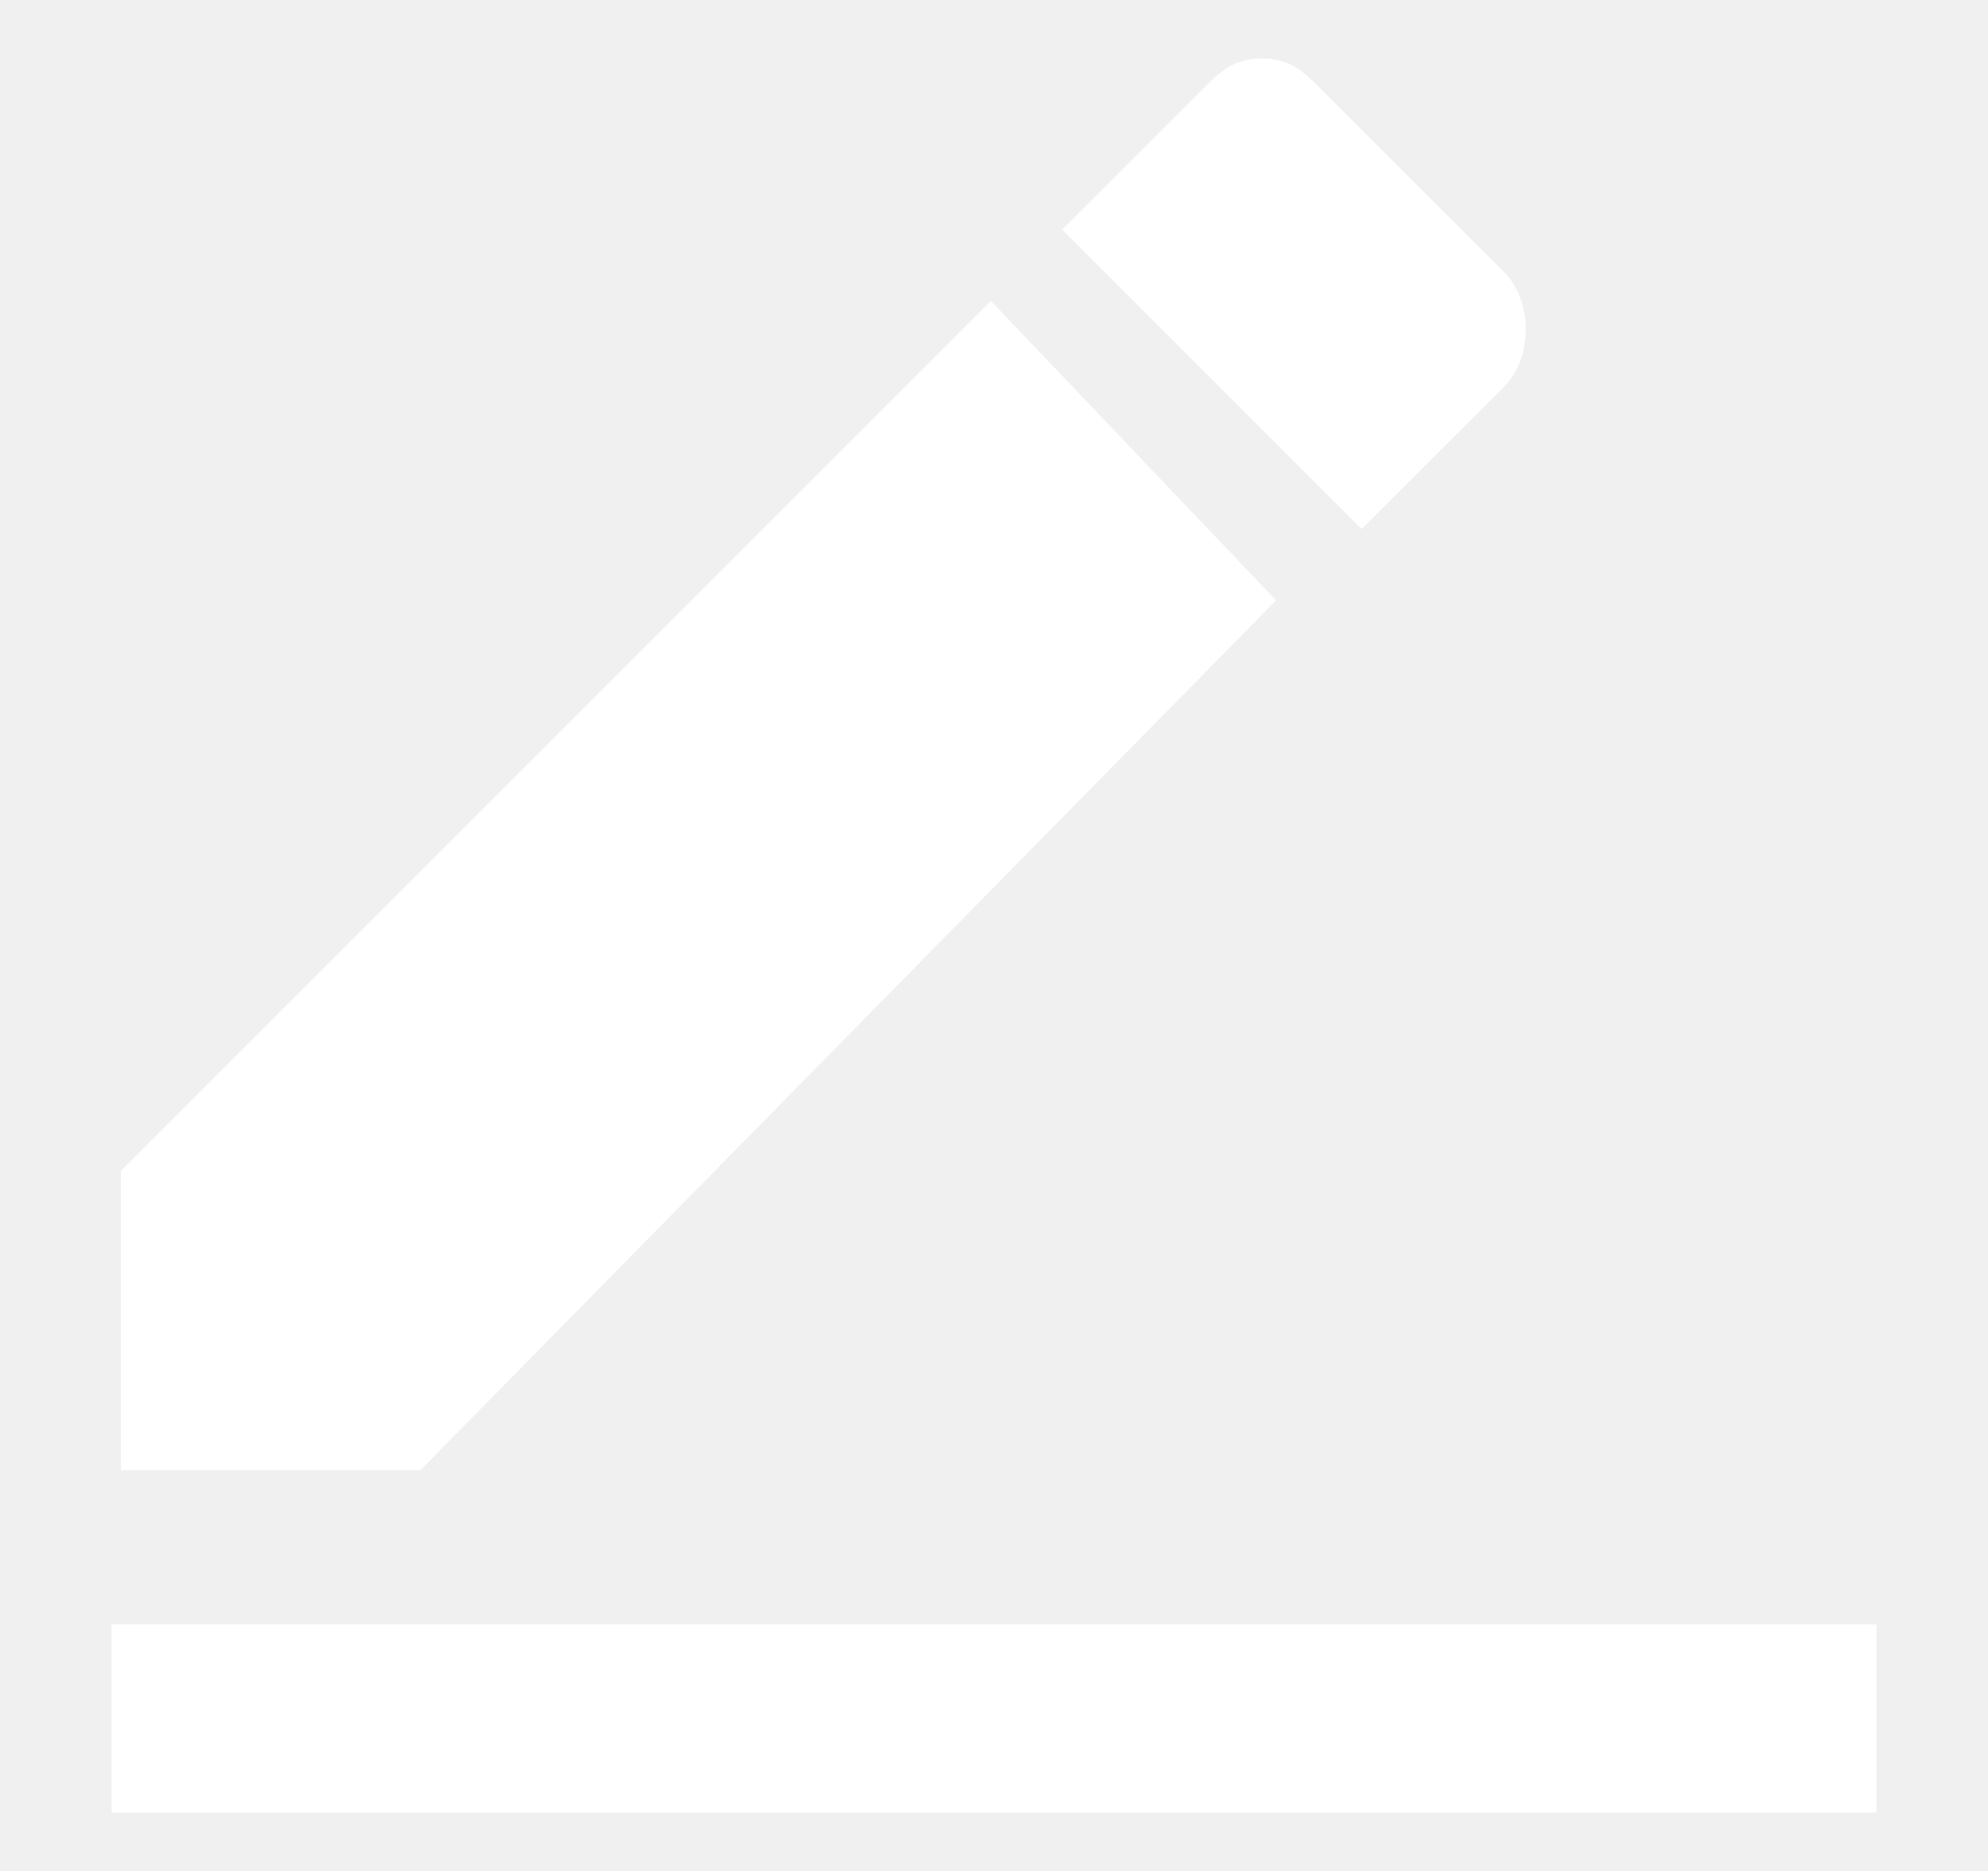
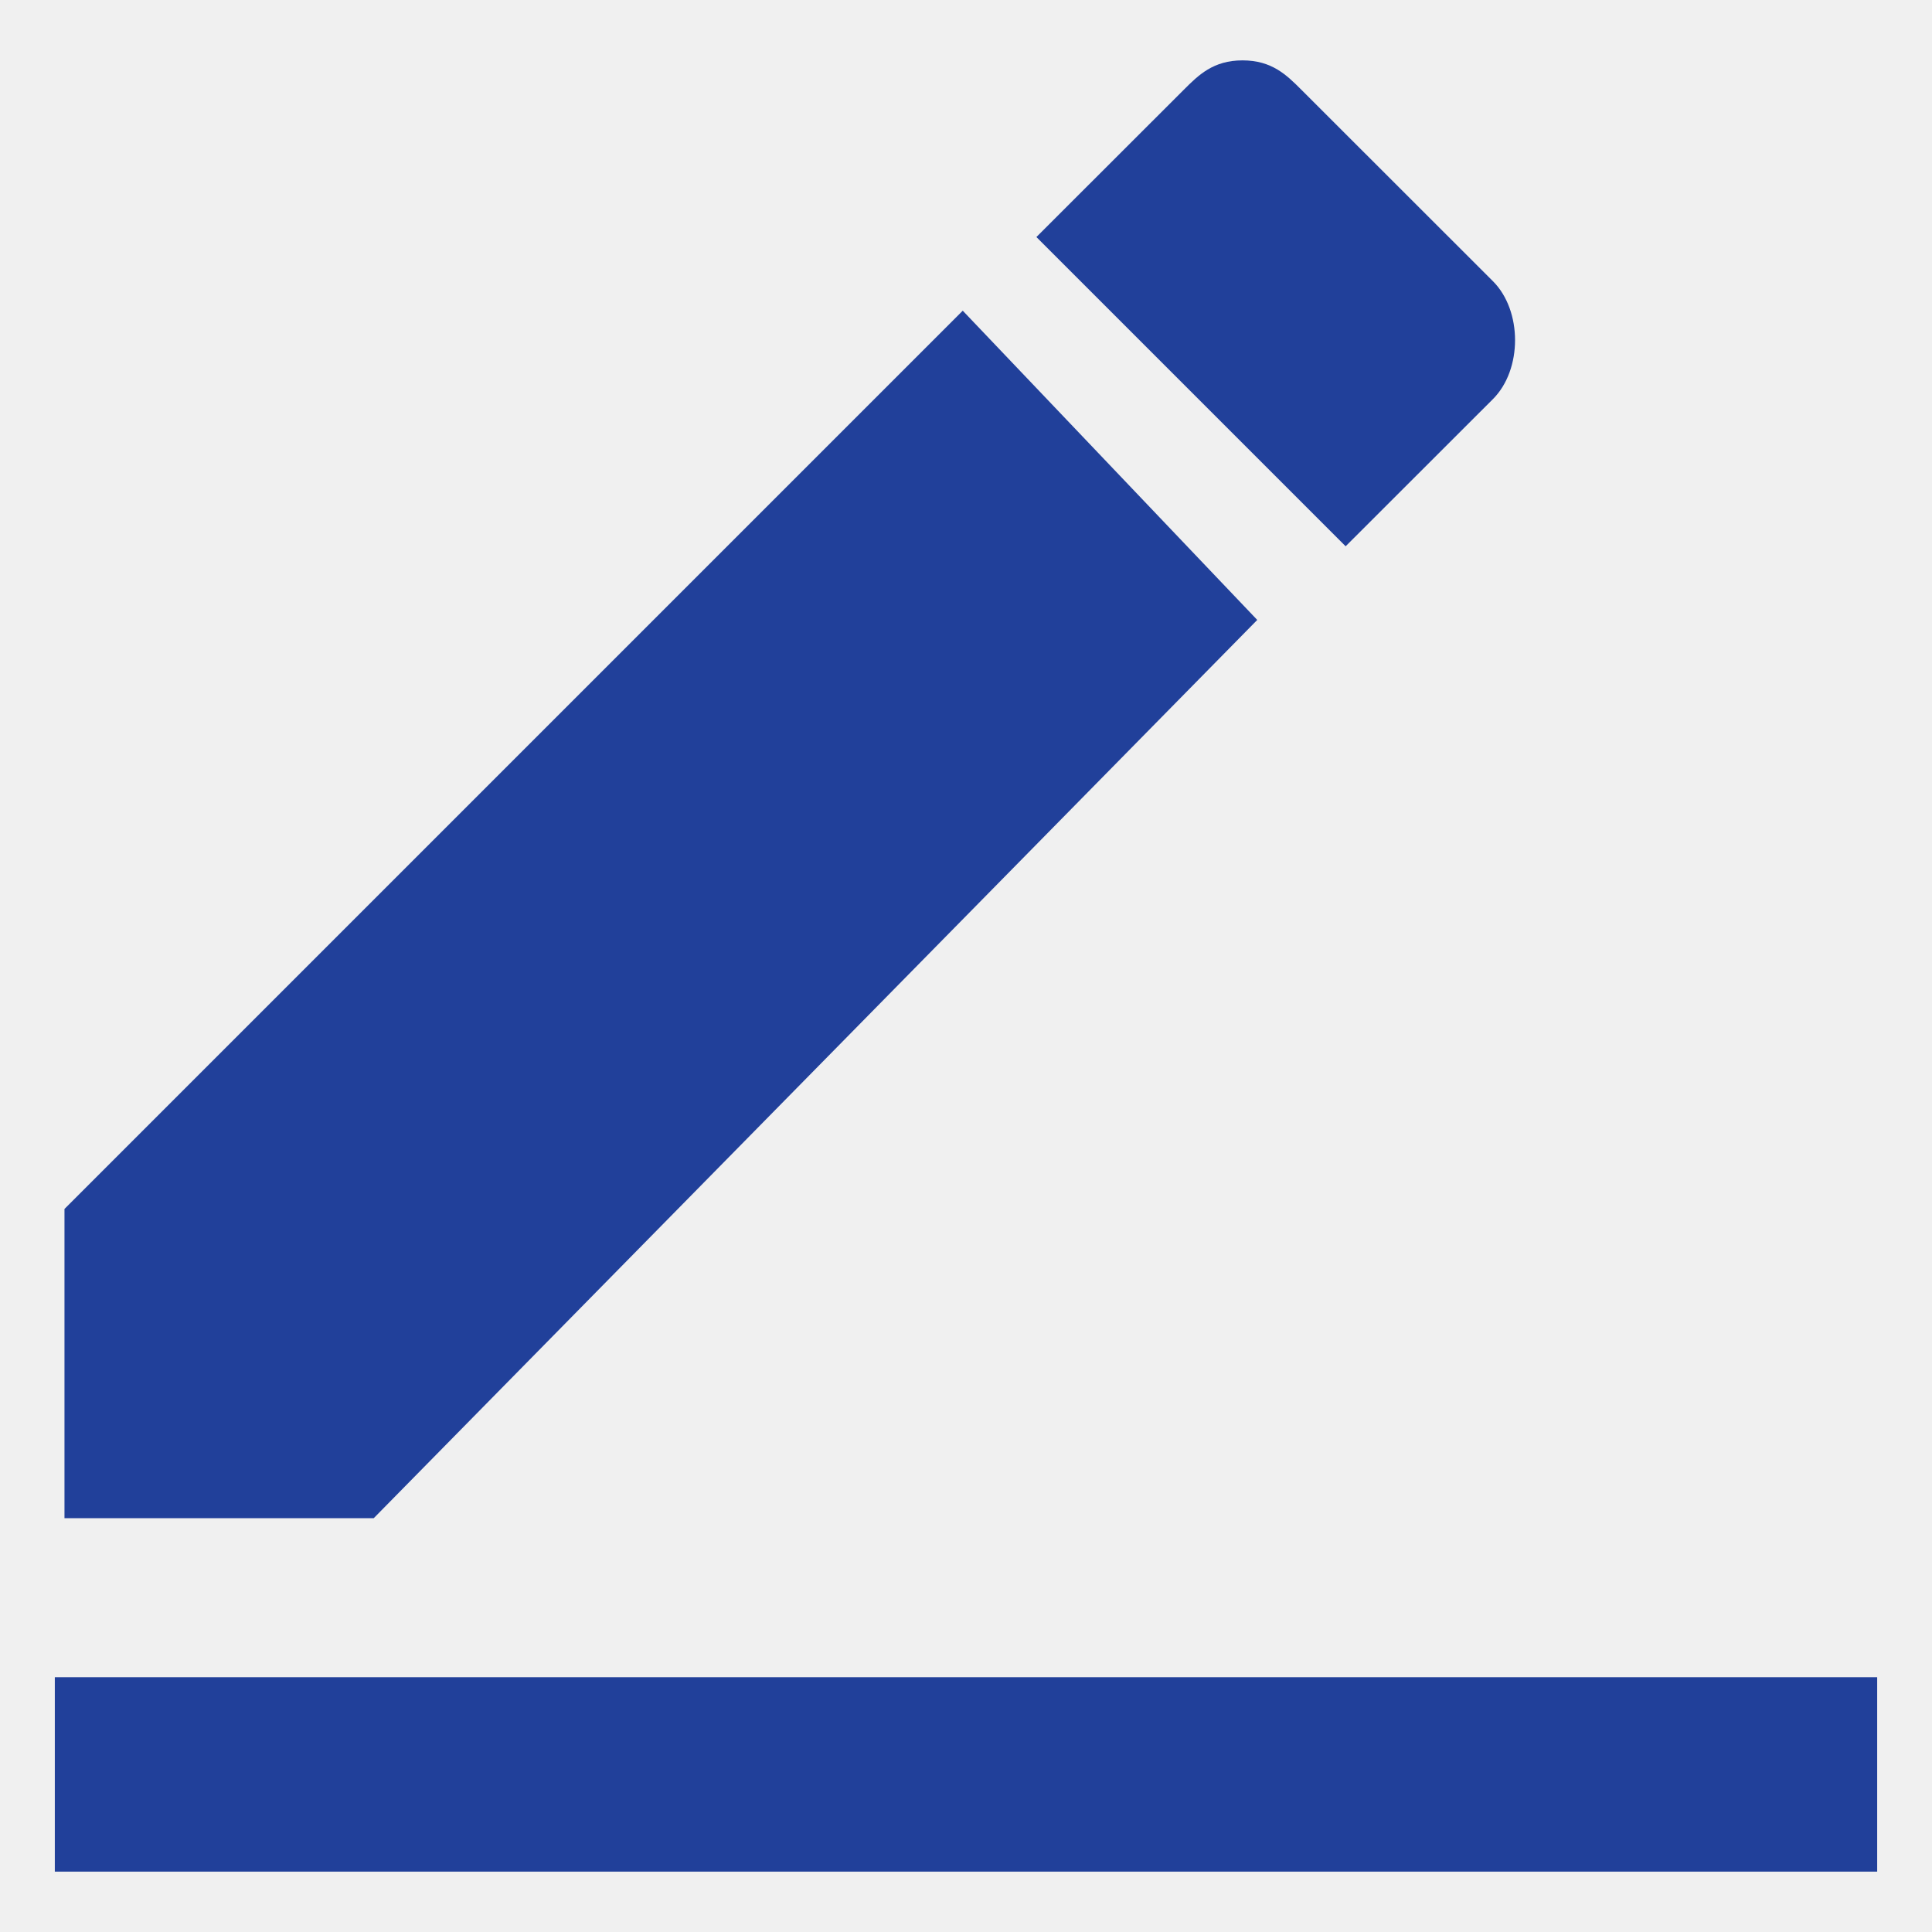
- <svg xmlns="http://www.w3.org/2000/svg" width="17" height="16" viewBox="0 0 17 16" fill="none">
+ <svg xmlns="http://www.w3.org/2000/svg" width="16" height="16" viewBox="0 0 16 16" fill="none">
  <g id="Frame 3466227">
-     <rect id="Rectangle 2508" x="0.954" y="13.89" width="15.092" height="1.61" fill="white" />
+     <rect id="Rectangle 2508" x="0.454" y="13.89" width="15.092" height="1.61" fill="#21409A" />
    <g id="Vector">
-       <path d="M12.864 2.329L11.278 0.744C11.156 0.622 11.034 0.5 10.79 0.5C10.547 0.5 10.425 0.622 10.303 0.744L9.083 1.963L11.644 4.524L12.864 3.305C13.108 3.061 13.108 2.573 12.864 2.329Z" fill="white" />
-       <path d="M3.595 12.573L10.912 5.134L8.473 2.573L1.034 10.012V12.573H3.595Z" fill="white" />
+       <path d="M12.364 2.329L10.778 0.744C10.656 0.622 10.534 0.5 10.29 0.5C10.047 0.5 9.925 0.622 9.803 0.744L8.583 1.963L11.144 4.524L12.364 3.305C12.608 3.061 12.608 2.573 12.364 2.329Z" fill="#21409A" />
+       <path d="M3.095 12.573L10.412 5.134L7.973 2.573L0.534 10.012V12.573H3.095Z" fill="#21409A" />
    </g>
  </g>
</svg>
